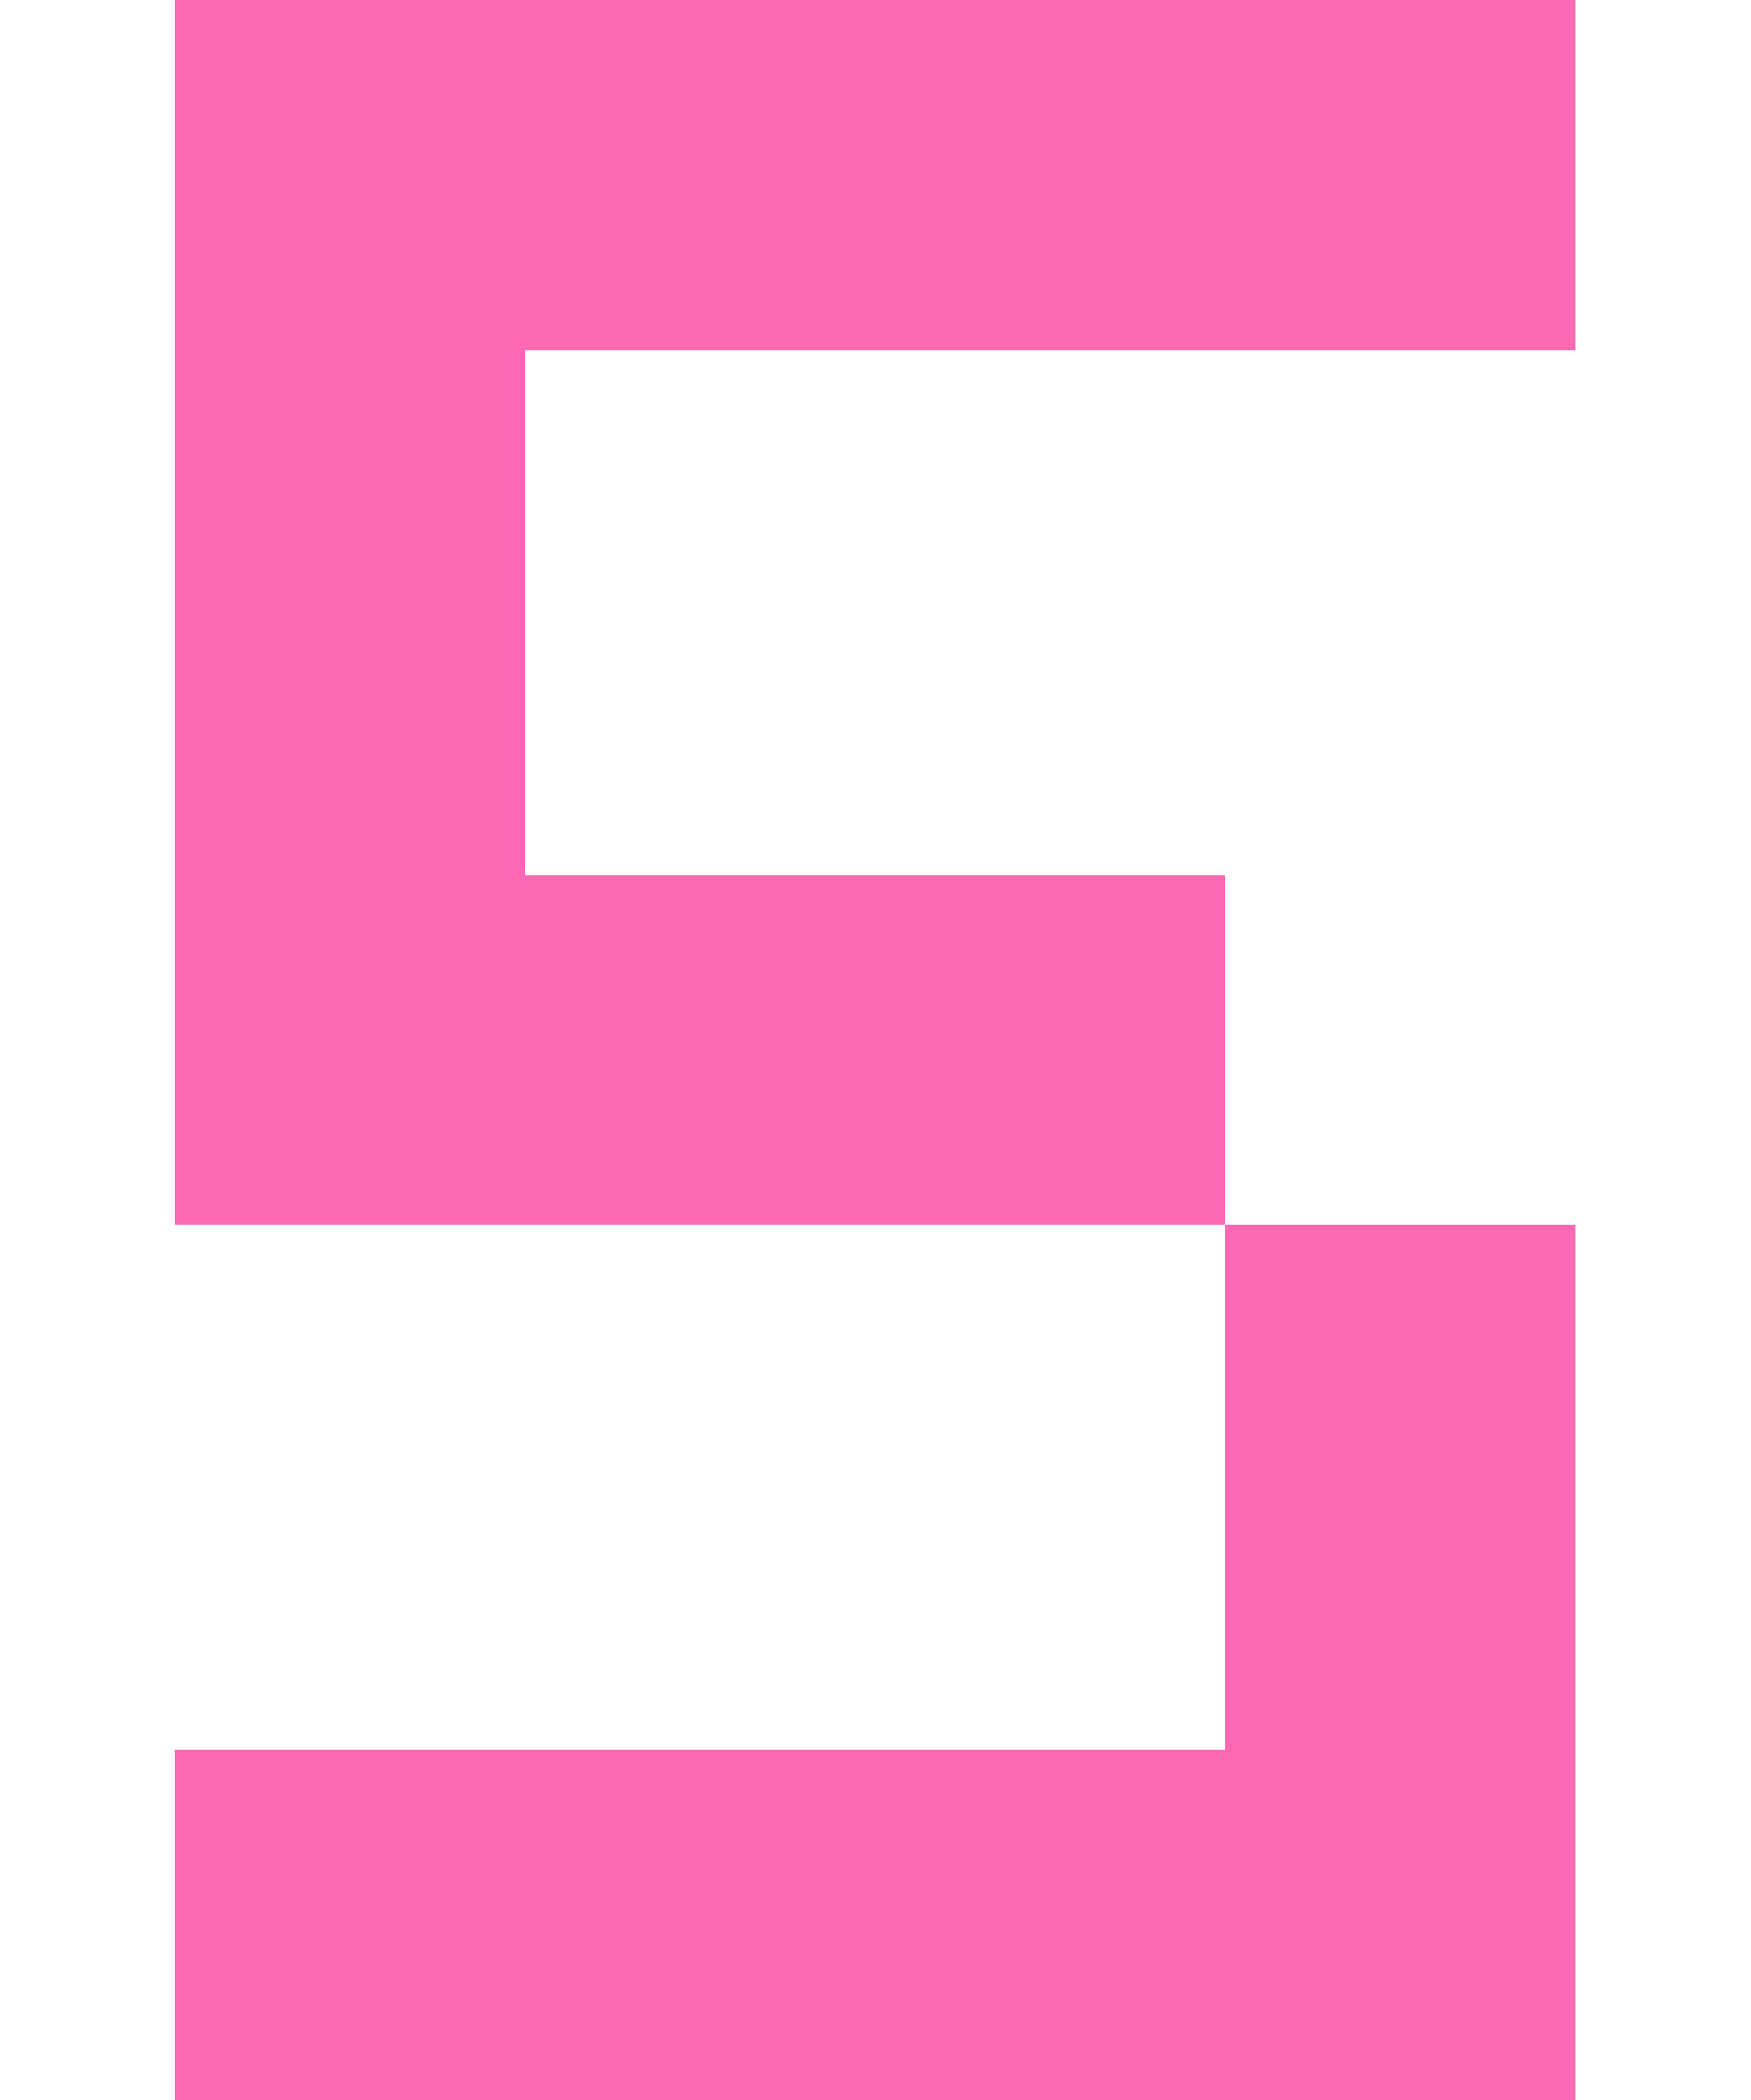
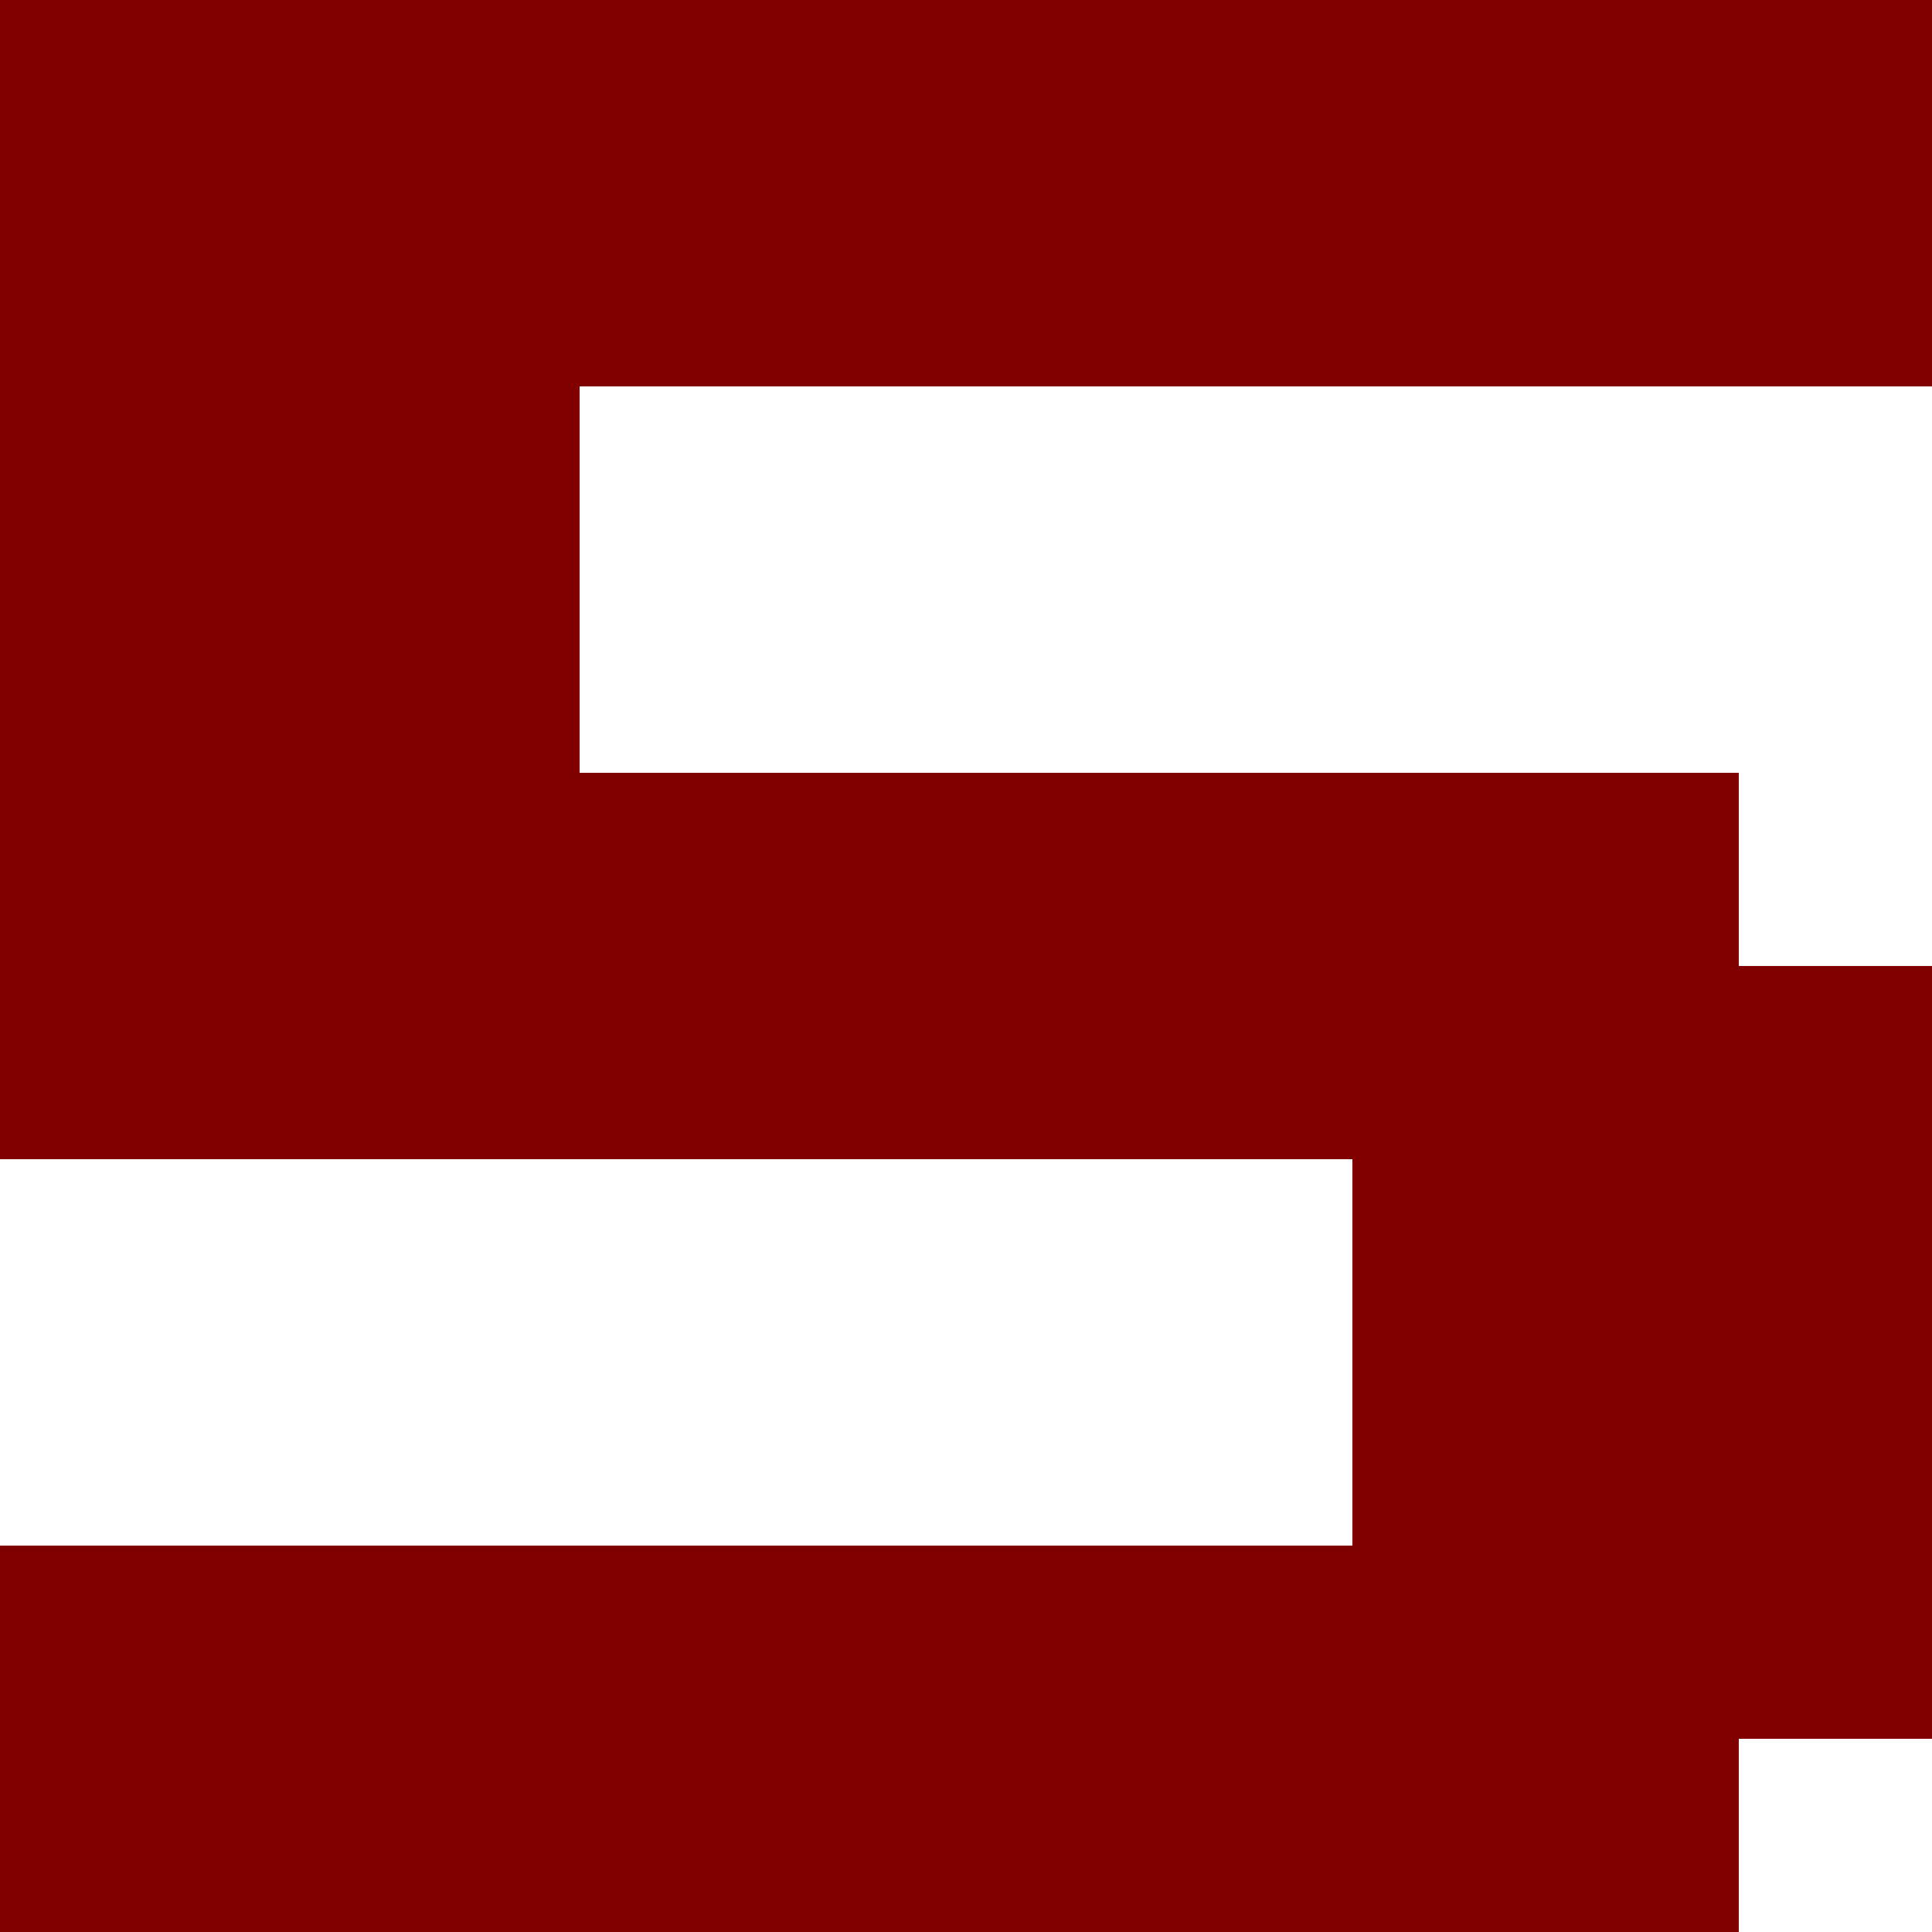
- <svg xmlns="http://www.w3.org/2000/svg" width="100" height="120" viewBox="0 0 100 120" shape-rendering="crispEdges">
-   <path fill="#FF69B4" d="M 90 0 H 10 V 70 H 90 V 120 H 10 V 100 H 70 V 50 H 30 V 20 H 90 Z" />
+ <svg xmlns="http://www.w3.org/2000/svg" width="444.129" height="444.129" viewBox="0 0 117.509 117.509" xml:space="preserve">
+   <path style="fill:maroon;fill-opacity:1" d="M0 105.758v-11.75h82.256V70.505H0V0h117.509V23.502H35.253V47.004h70.505V58.755H117.51v47.003H105.758V117.51H0Z" />
</svg>
